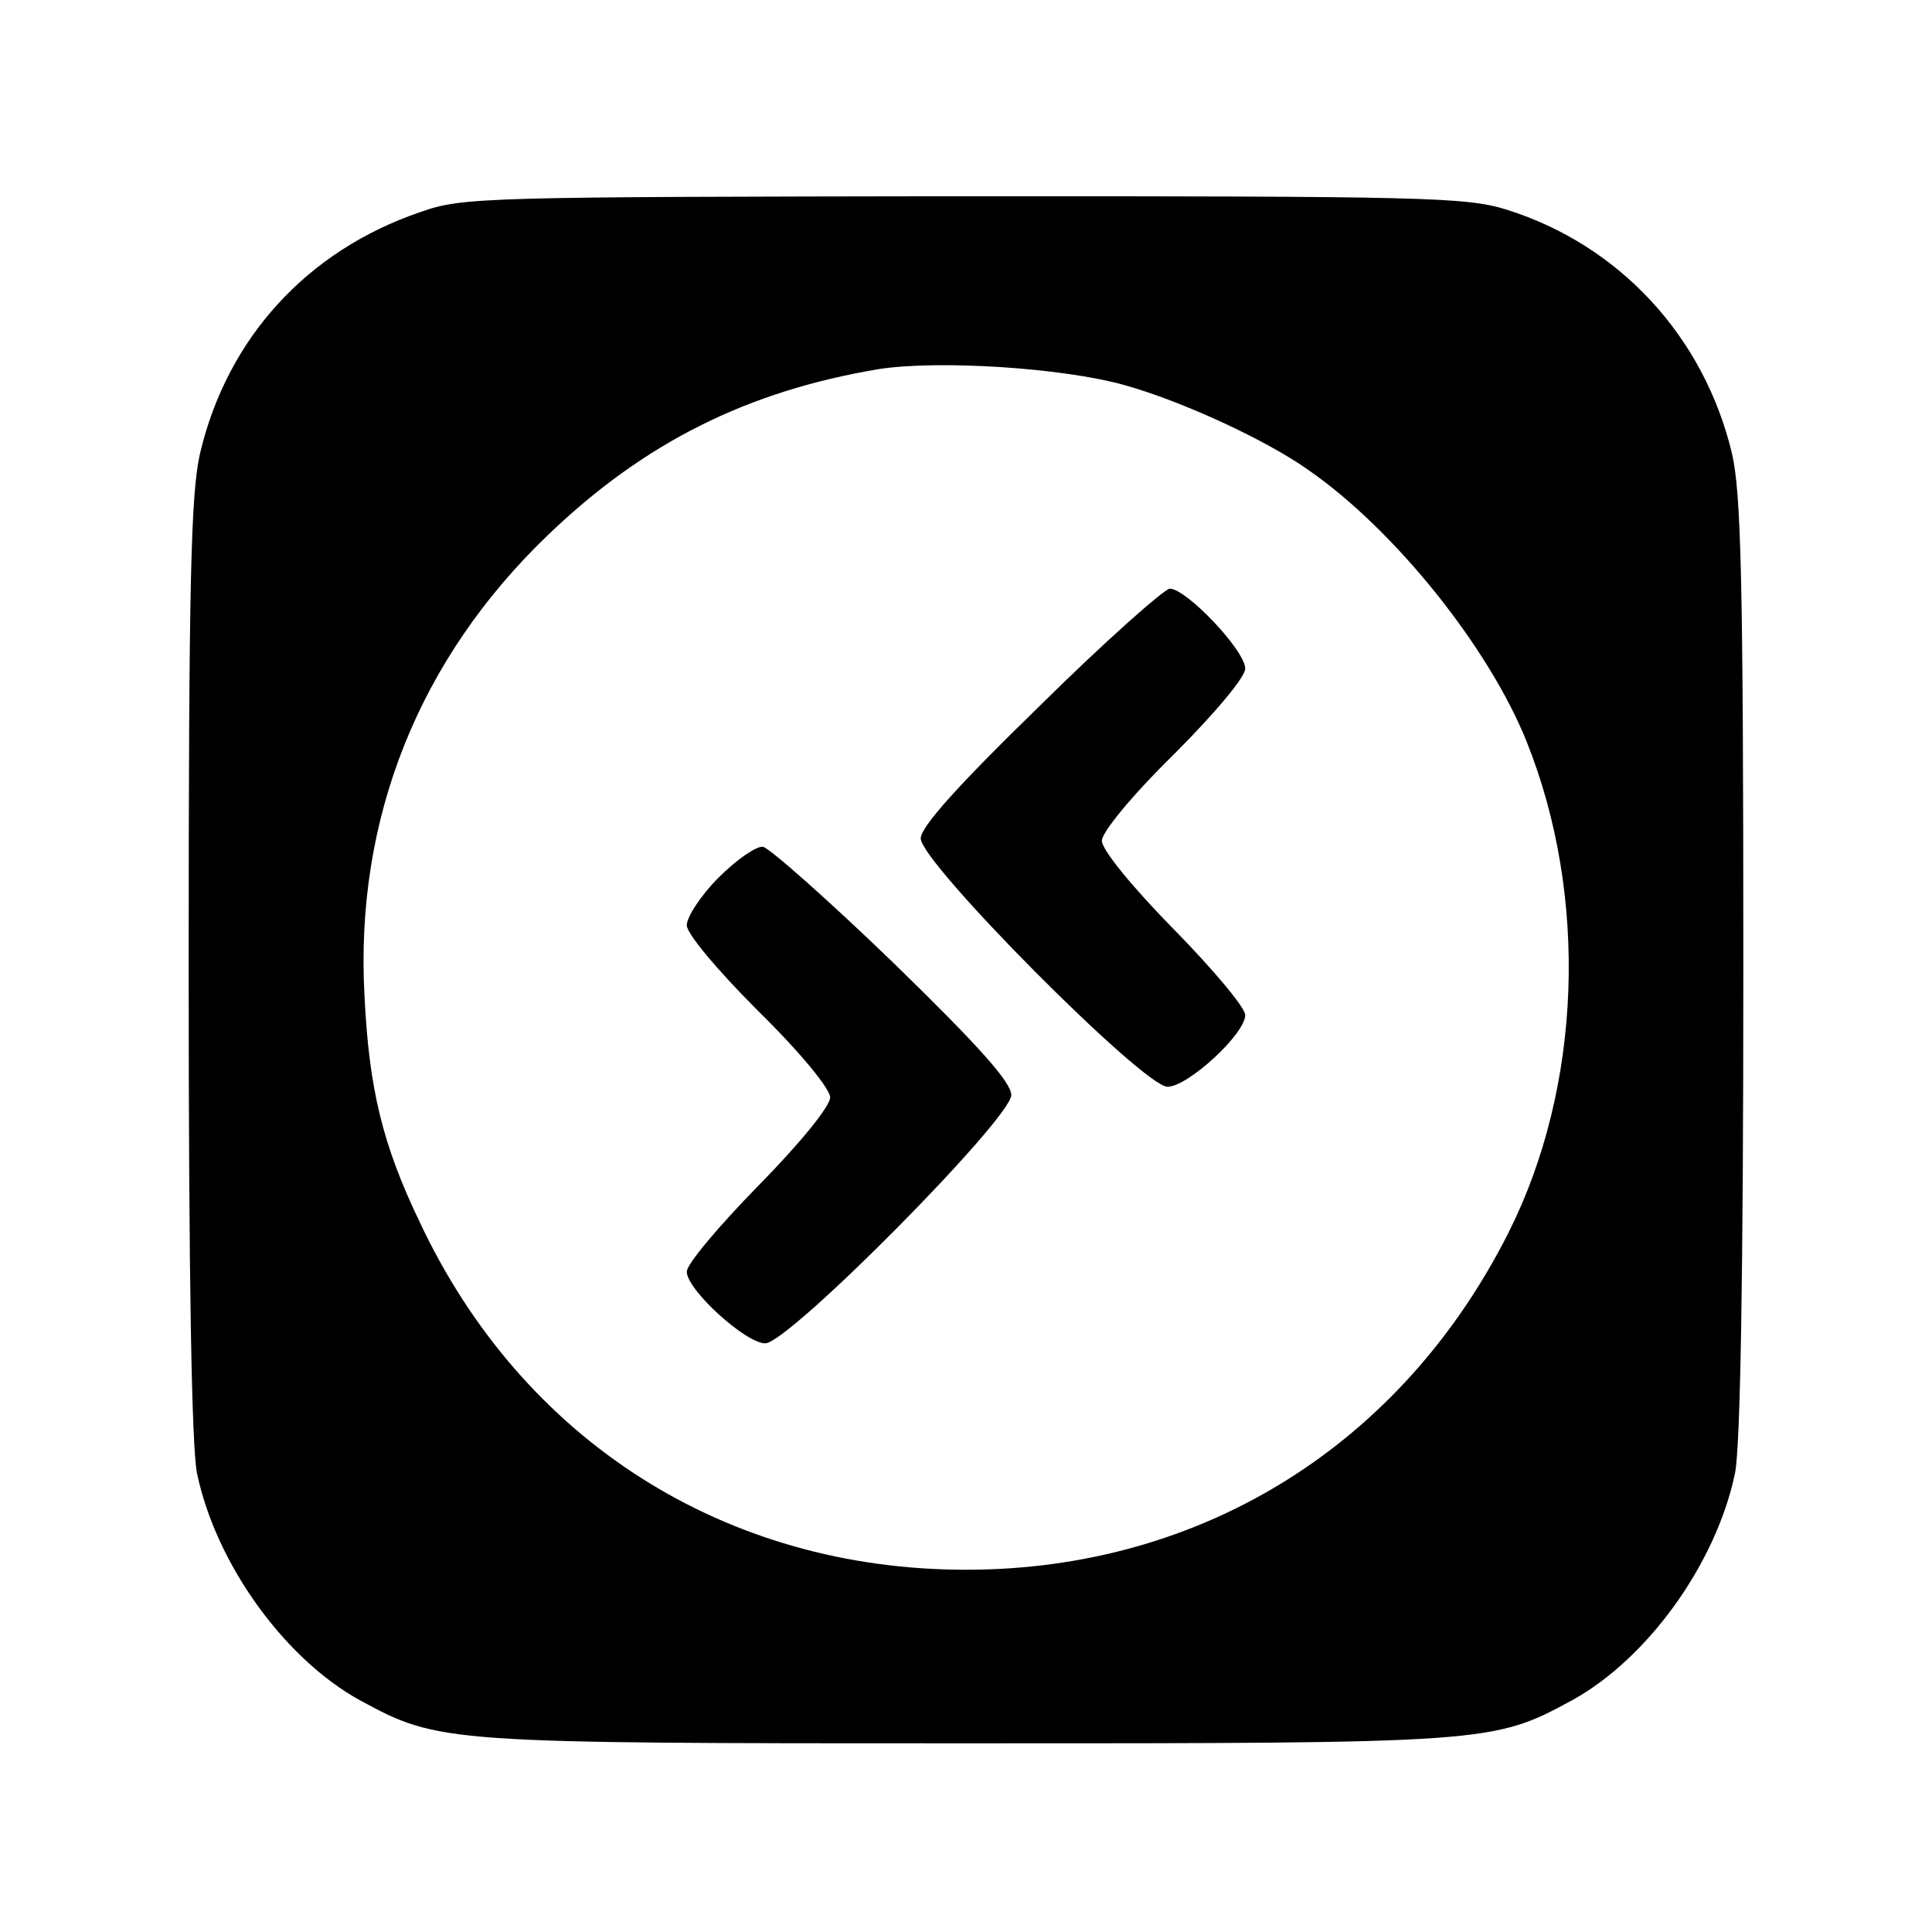
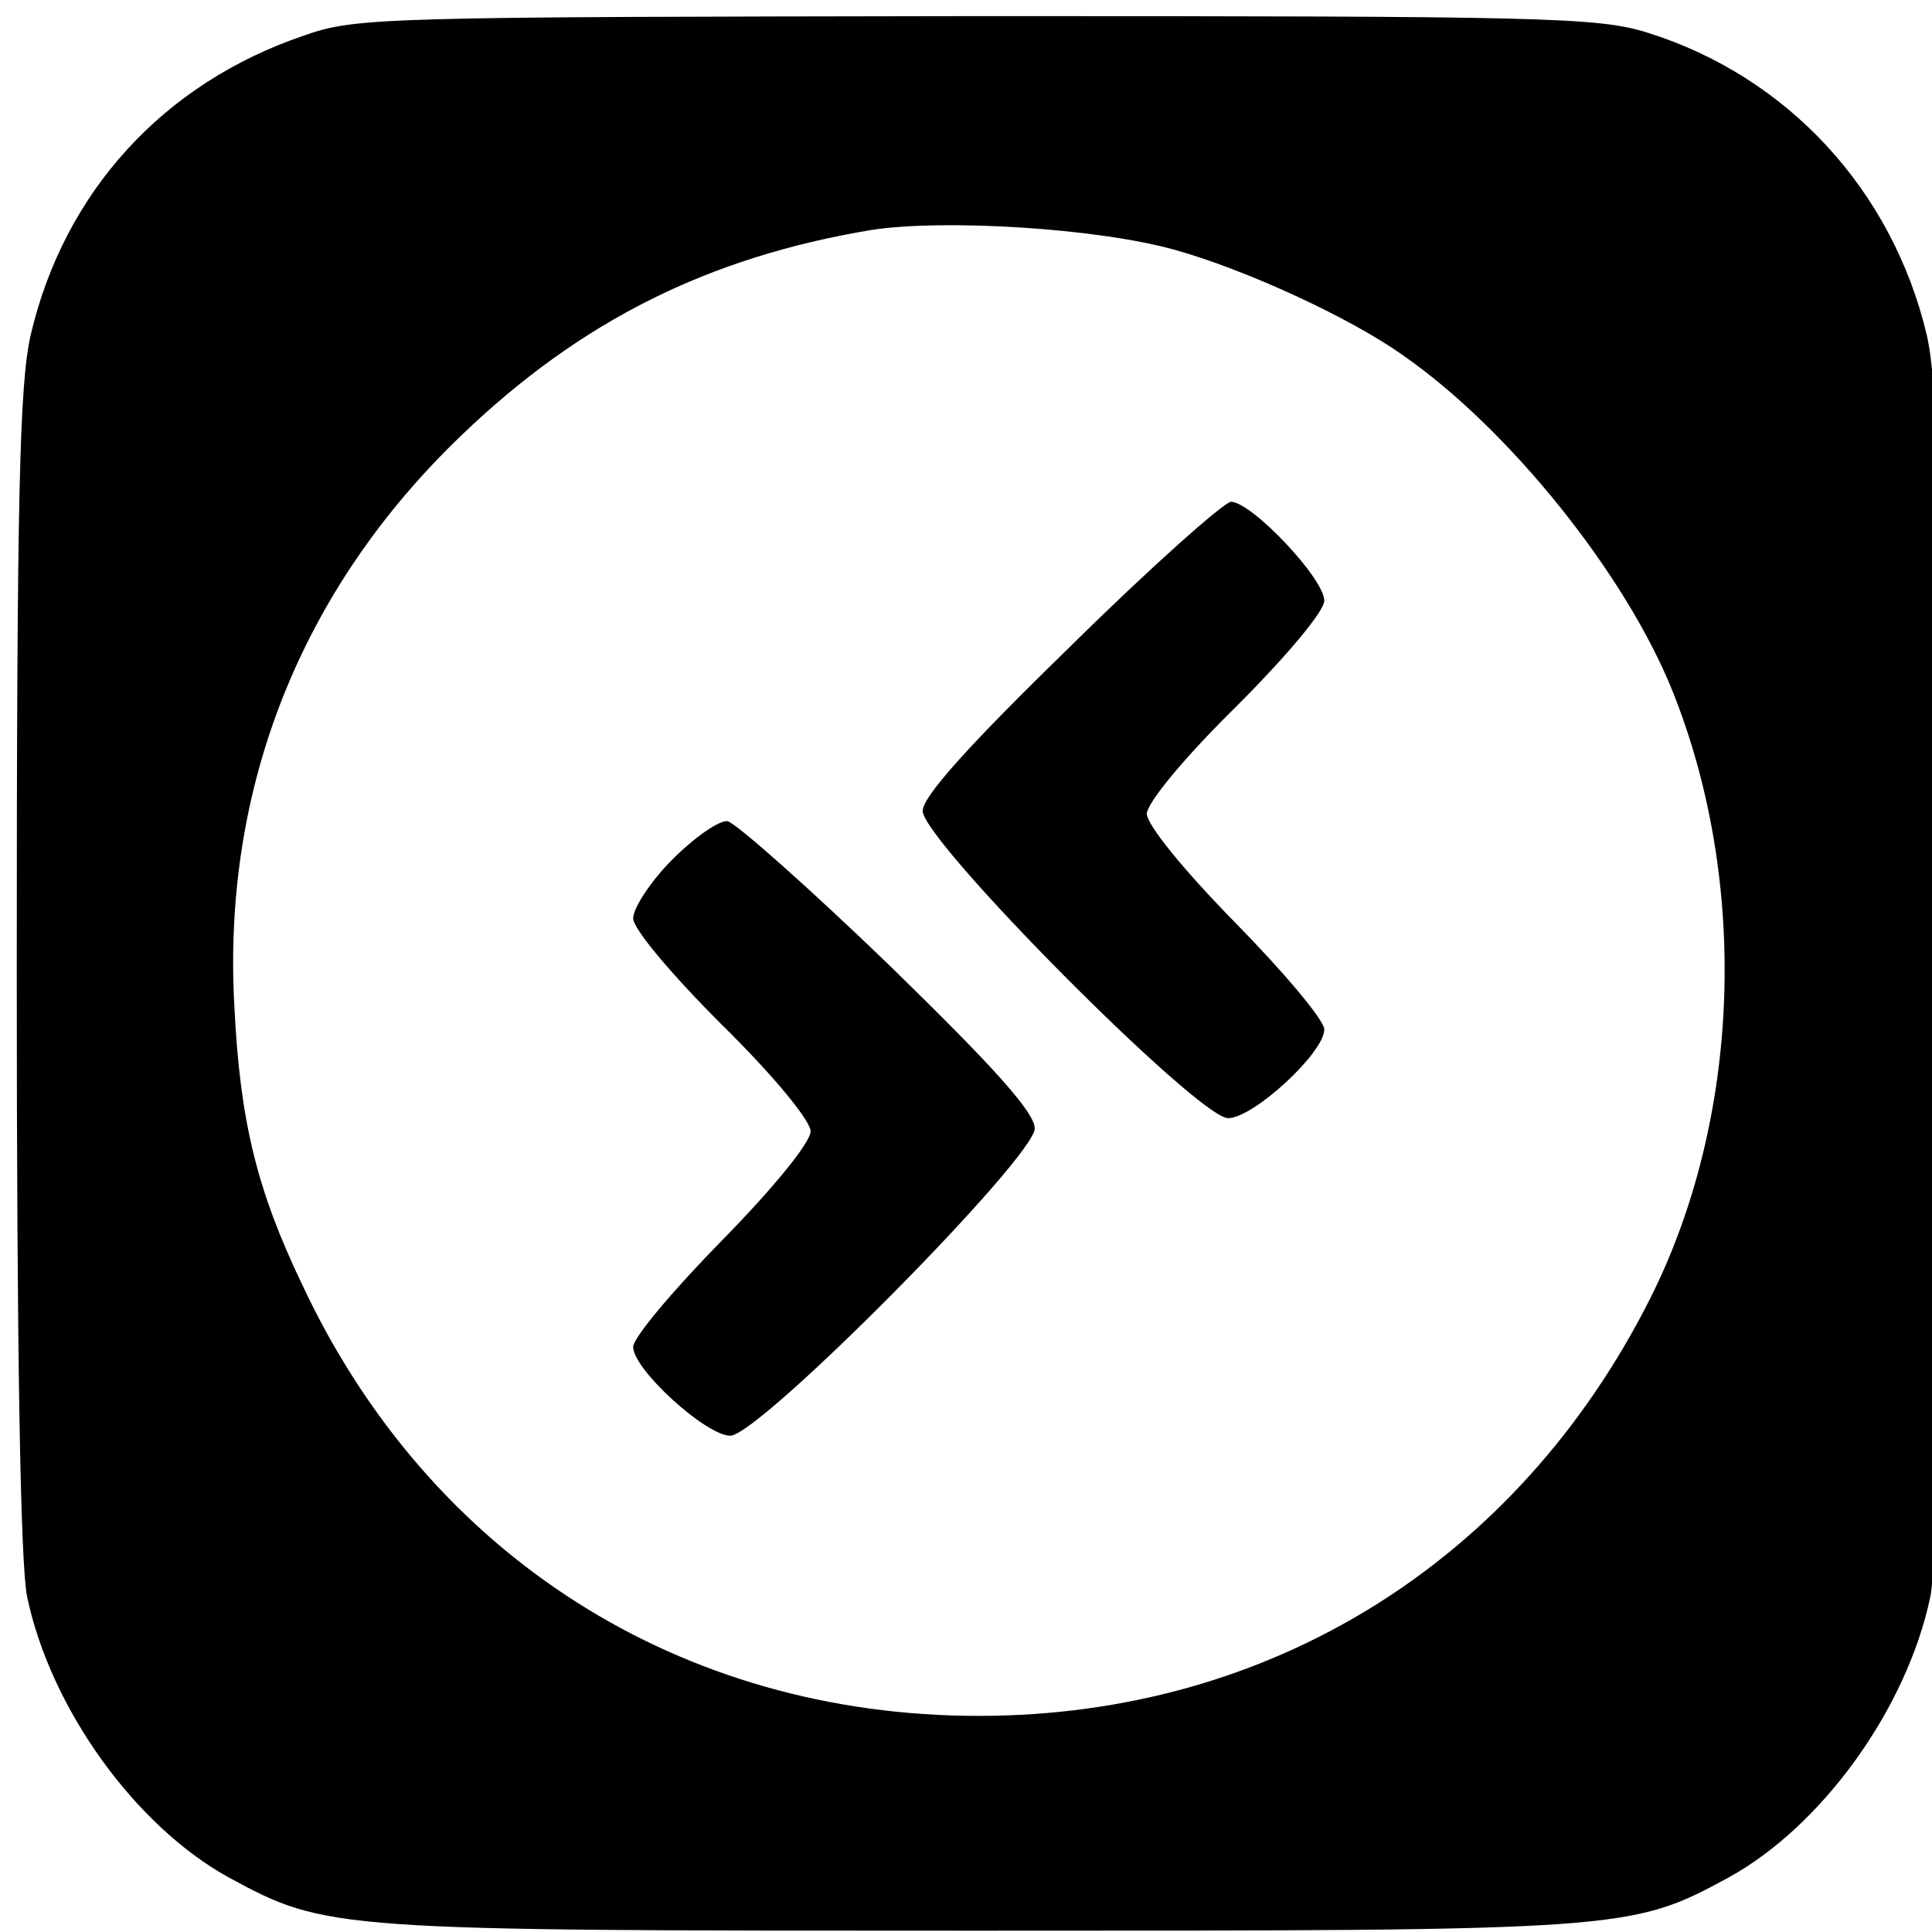
<svg xmlns="http://www.w3.org/2000/svg" version="1.0" viewBox="0 0 256 256">
-   <path d="M55.7 28.1c-15 5.1-25.6 16.7-29.2 32-1.2 5.3-1.5 16.6-1.5 68.1 0 41.6.4 63.4 1.1 67 2.5 12 11.6 24.6 21.6 30.1C58.2 231 58.8 231 128 231s69.8 0 80.3-5.7c10-5.5 19.1-18.1 21.6-30.1.7-3.6 1.1-25.4 1.1-67 0-51.5-.3-62.8-1.5-68.1-3.7-15.5-14.9-27.6-29.8-32.3-5.4-1.7-10.8-1.8-72-1.8-63.6.1-66.4.1-72 2.1zM148.9 51c7.6 2.1 18.9 7.3 24.5 11.3 11.4 7.9 23.9 23.5 28.9 36 8.2 20.5 7.3 45.7-2.4 65-14.2 28.2-40.7 44.7-71.9 44.7-31.9 0-58.8-17.1-72.4-46.1-4.9-10.2-6.7-17.6-7.3-29.9-1.3-23.5 7.2-44.7 24.3-61.1 12.8-12.3 26.5-19.1 43.9-22 7.8-1.2 24.1-.2 32.4 2.1z" />
-   <path d="M137.8 93.5c-11.1 10.8-15.8 16.1-15.8 17.6 0 3.2 29.5 32.9 32.7 32.9 2.7 0 10.3-7 10.3-9.5 0-1-4.3-6.1-9.5-11.4-5.5-5.6-9.5-10.5-9.5-11.7 0-1.1 3.9-5.9 9.5-11.4 5.6-5.6 9.5-10.3 9.5-11.4 0-2.4-7.8-10.6-10-10.6-.8.1-8.6 7-17.2 15.5zM95.2 116.3c-2.3 2.3-4.2 5.2-4.2 6.3 0 1.1 3.9 5.8 9.5 11.4 5.6 5.5 9.5 10.3 9.5 11.4 0 1.2-4 6.1-9.5 11.7-5.2 5.3-9.5 10.4-9.5 11.4 0 2.4 7.8 9.5 10.4 9.5 3.1 0 32.6-29.8 32.6-32.9 0-1.7-4.4-6.6-15.6-17.5-8.6-8.3-16.4-15.2-17.3-15.4-.9-.1-3.5 1.7-5.9 4.1z" />
+   <path d="M40.212 4.734C21.649 11.046 8.532 25.401 4.077 44.335c-1.485 6.559-1.856 20.543-1.856 84.275 0 51.481.495 78.459 1.361 82.914 3.094 14.85 14.355 30.443 26.731 37.249 12.994 7.054 13.737 7.054 99.373 7.054s86.379 0 99.373-7.054c12.375-6.806 23.637-22.399 26.731-37.249.866-4.455 1.361-31.433 1.361-82.914 0-63.732-.371-77.717-1.856-84.275-4.579-19.182-18.439-34.156-36.878-39.972-6.683-2.104-13.365-2.228-89.102-2.228-78.707.124-82.172.124-89.102 2.599zm115.337 28.339c9.405 2.599 23.389 9.034 30.319 13.984 14.108 9.776 29.577 29.082 35.764 44.551 10.148 25.369 9.034 56.555-2.97 80.439-17.573 34.898-50.367 55.317-88.978 55.317-39.477 0-72.766-21.162-89.597-57.05-6.064-12.623-8.291-21.78-9.034-37.002-1.609-29.082 8.91-55.317 30.072-75.613 15.84-15.222 32.794-23.637 54.327-27.226 9.653-1.485 29.824-.248 40.096 2.599z" />
+   <path d="M141.813 85.668c-13.737 13.365-19.553 19.924-19.553 21.78 0 3.96 36.507 40.715 40.467 40.715 3.341 0 12.746-8.663 12.746-11.756 0-1.238-5.321-7.549-11.756-14.108-6.806-6.93-11.756-12.994-11.756-14.479 0-1.361 4.826-7.301 11.756-14.108 6.93-6.93 11.756-12.746 11.756-14.108 0-2.97-9.653-13.118-12.375-13.118-.99.124-10.643 8.663-21.285 19.182zM89.095 113.884c-2.846 2.846-5.198 6.435-5.198 7.796 0 1.361 4.826 7.178 11.756 14.108 6.93 6.806 11.756 12.746 11.756 14.108 0 1.485-4.95 7.549-11.756 14.479-6.435 6.559-11.756 12.87-11.756 14.108 0 2.97 9.653 11.756 12.87 11.756 3.836 0 40.343-36.878 40.343-40.715 0-2.104-5.445-8.168-19.305-21.657-10.643-10.271-20.295-18.81-21.409-19.058-1.114-.124-4.331 2.104-7.301 5.074z" />
</svg>
